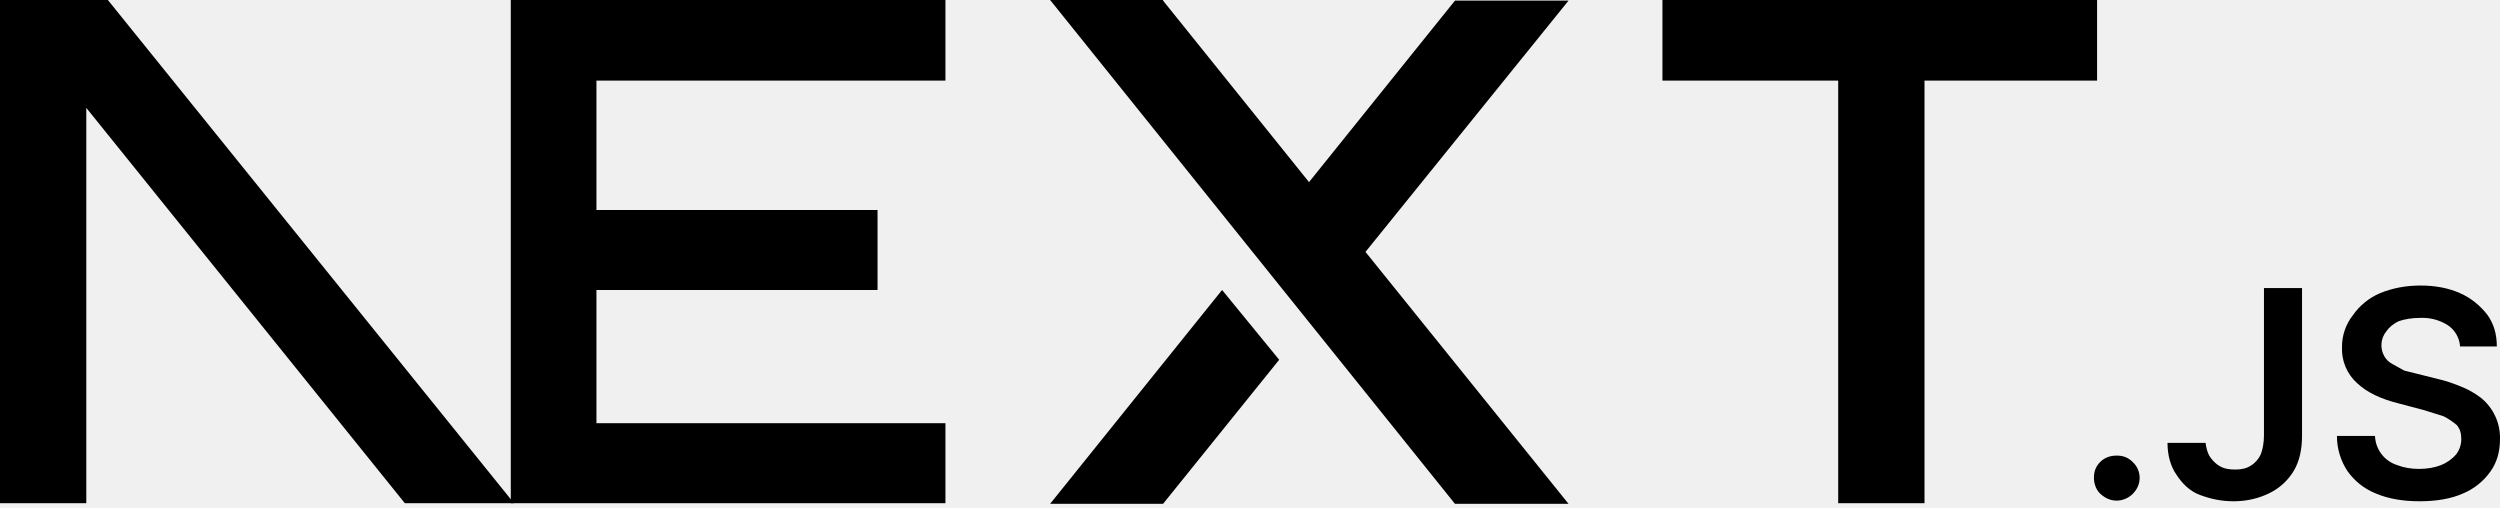
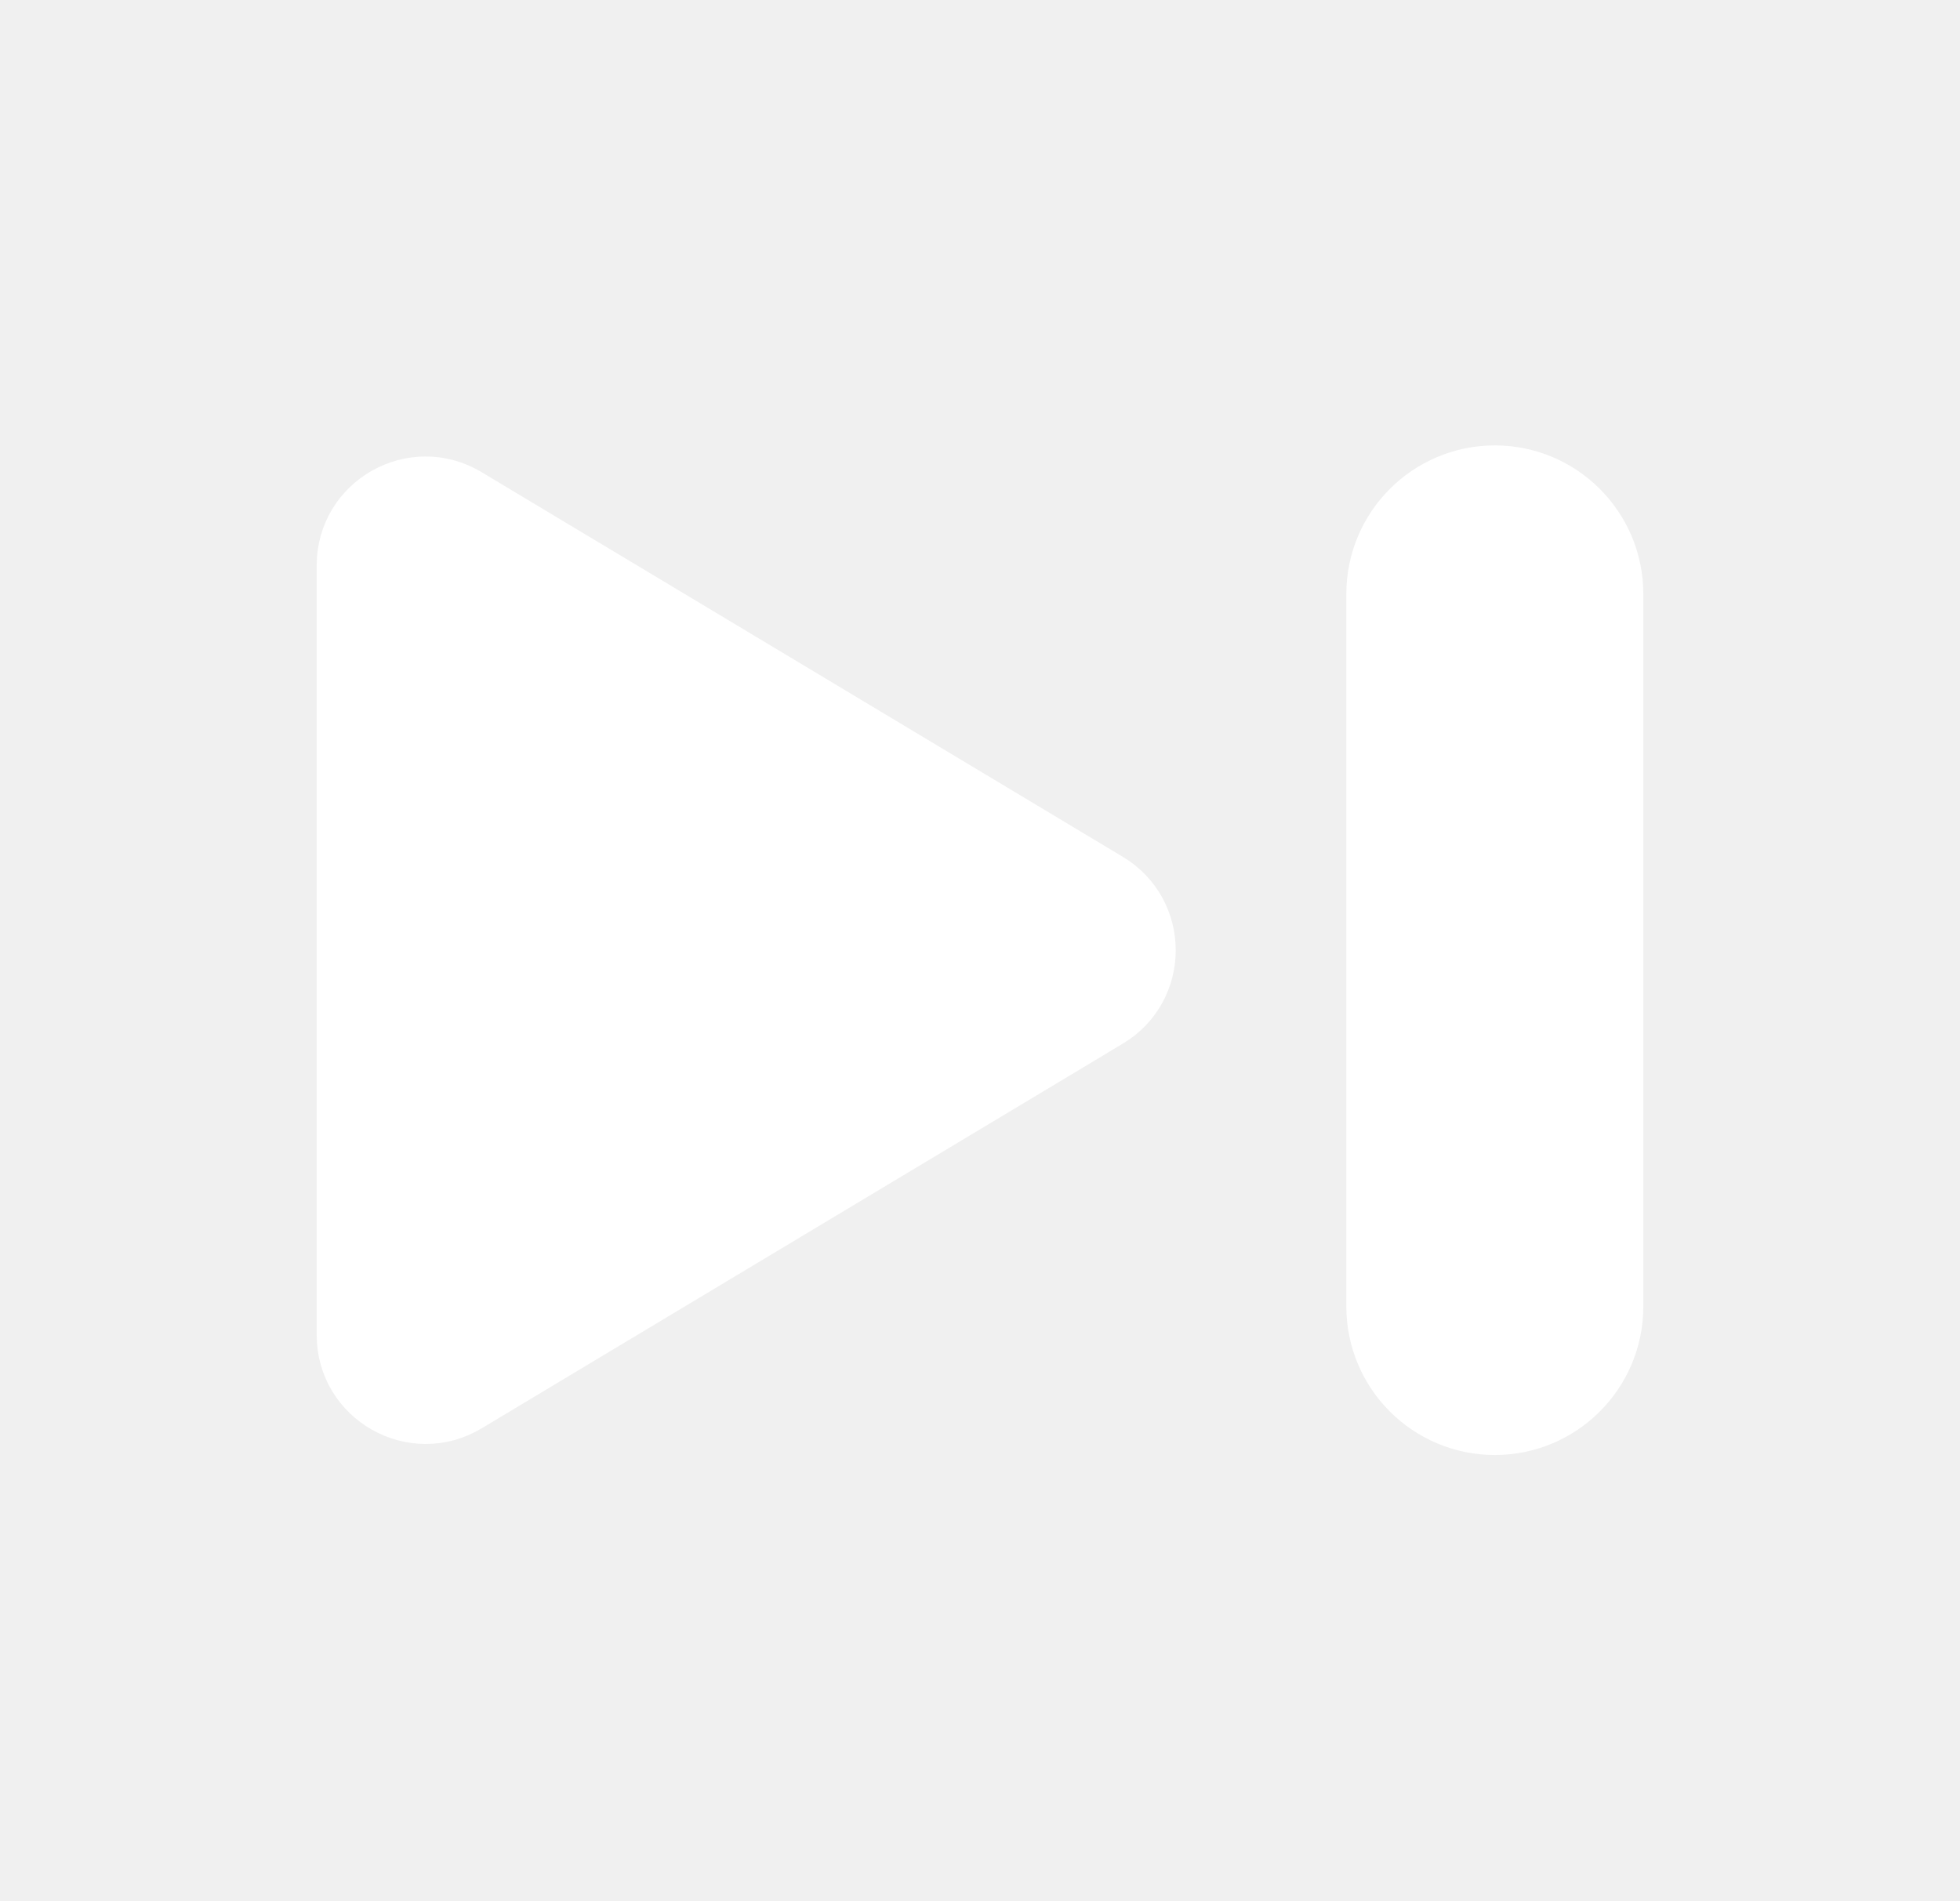
- <svg xmlns="http://www.w3.org/2000/svg" fill="none" viewBox="0 0 394 80">
-   <path fill="#000" d="M262 0h68.5v12.7h-27.2v66.6h-13.6V12.7H262V0ZM149 0v12.7H94v20.4h44.3v12.6H94v21h55v12.6H80.5V0h68.7zm34.3 0h-17.8l63.8 79.4h17.9l-32-39.7 32-39.6h-17.9l-23 28.6-23-28.6zm18.3 56.7-9-11-27.1 33.7h17.8l18.3-22.7z" />
-   <path fill="#000" d="M81 79.3 17 0H0v79.3h13.6V17l50.2 62.3H81Zm252.6-.4c-1 0-1.8-.4-2.5-1s-1.1-1.6-1.1-2.6.3-1.8 1-2.5 1.6-1 2.6-1 1.8.3 2.5 1a3.4 3.4 0 0 1 .6 4.3 3.7 3.7 0 0 1-3 1.8zm23.2-33.5h6v23.3c0 2.1-.4 4-1.3 5.5a9.1 9.1 0 0 1-3.8 3.5c-1.6.8-3.5 1.3-5.7 1.3-2 0-3.7-.4-5.3-1s-2.8-1.8-3.7-3.2c-.9-1.3-1.4-3-1.4-5h6c.1.8.3 1.6.7 2.2s1 1.2 1.6 1.5c.7.4 1.5.5 2.4.5 1 0 1.8-.2 2.4-.6a4 4 0 0 0 1.6-1.8c.3-.8.5-1.8.5-3V45.5zm30.9 9.1a4.4 4.4 0 0 0-2-3.3 7.5 7.5 0 0 0-4.3-1.1c-1.3 0-2.4.2-3.3.5-.9.4-1.6 1-2 1.6a3.5 3.5 0 0 0-.3 4c.3.5.7.9 1.3 1.2l1.8 1 2 .5 3.2.8c1.3.3 2.5.7 3.7 1.2a13 13 0 0 1 3.2 1.8 8.1 8.1 0 0 1 3 6.5c0 2-.5 3.7-1.5 5.1a10 10 0 0 1-4.4 3.5c-1.8.8-4.1 1.2-6.8 1.2-2.6 0-4.9-.4-6.8-1.2-2-.8-3.4-2-4.5-3.5a10 10 0 0 1-1.7-5.6h6a5 5 0 0 0 3.5 4.6c1 .4 2.2.6 3.4.6 1.3 0 2.5-.2 3.5-.6 1-.4 1.8-1 2.4-1.7a4 4 0 0 0 .8-2.4c0-.9-.2-1.6-.7-2.2a11 11 0 0 0-2.1-1.4l-3.2-1-3.8-1c-2.8-.7-5-1.7-6.6-3.2a7.2 7.2 0 0 1-2.4-5.7 8 8 0 0 1 1.7-5 10 10 0 0 1 4.3-3.5c2-.8 4-1.2 6.4-1.2 2.3 0 4.4.4 6.2 1.2 1.8.8 3.2 2 4.3 3.4 1 1.4 1.5 3 1.5 5h-5.8z" />
+ <svg xmlns="http://www.w3.org/2000/svg" width="33" height="32" viewBox="0 0 33 32" fill="none">
+   <path fill-rule="evenodd" clip-rule="evenodd" d="M7.851 8.379L18.648 14.857C19.511 15.375 19.511 16.627 18.648 17.144L7.851 23.623C6.963 24.155 5.832 23.515 5.832 22.479V9.521C5.832 8.485 6.963 7.845 7.851 8.379Z" fill="white" stroke="white" stroke-linecap="round" stroke-linejoin="round" />
+   <path fill-rule="evenodd" clip-rule="evenodd" d="M25.168 24C24.064 24 23.168 23.104 23.168 22V10C23.168 8.896 24.064 8 25.168 8C26.272 8 27.168 8.896 27.168 10V22C27.168 23.104 26.272 24 25.168 24Z" fill="white" stroke="white" stroke-linecap="round" stroke-linejoin="round" />
</svg>
